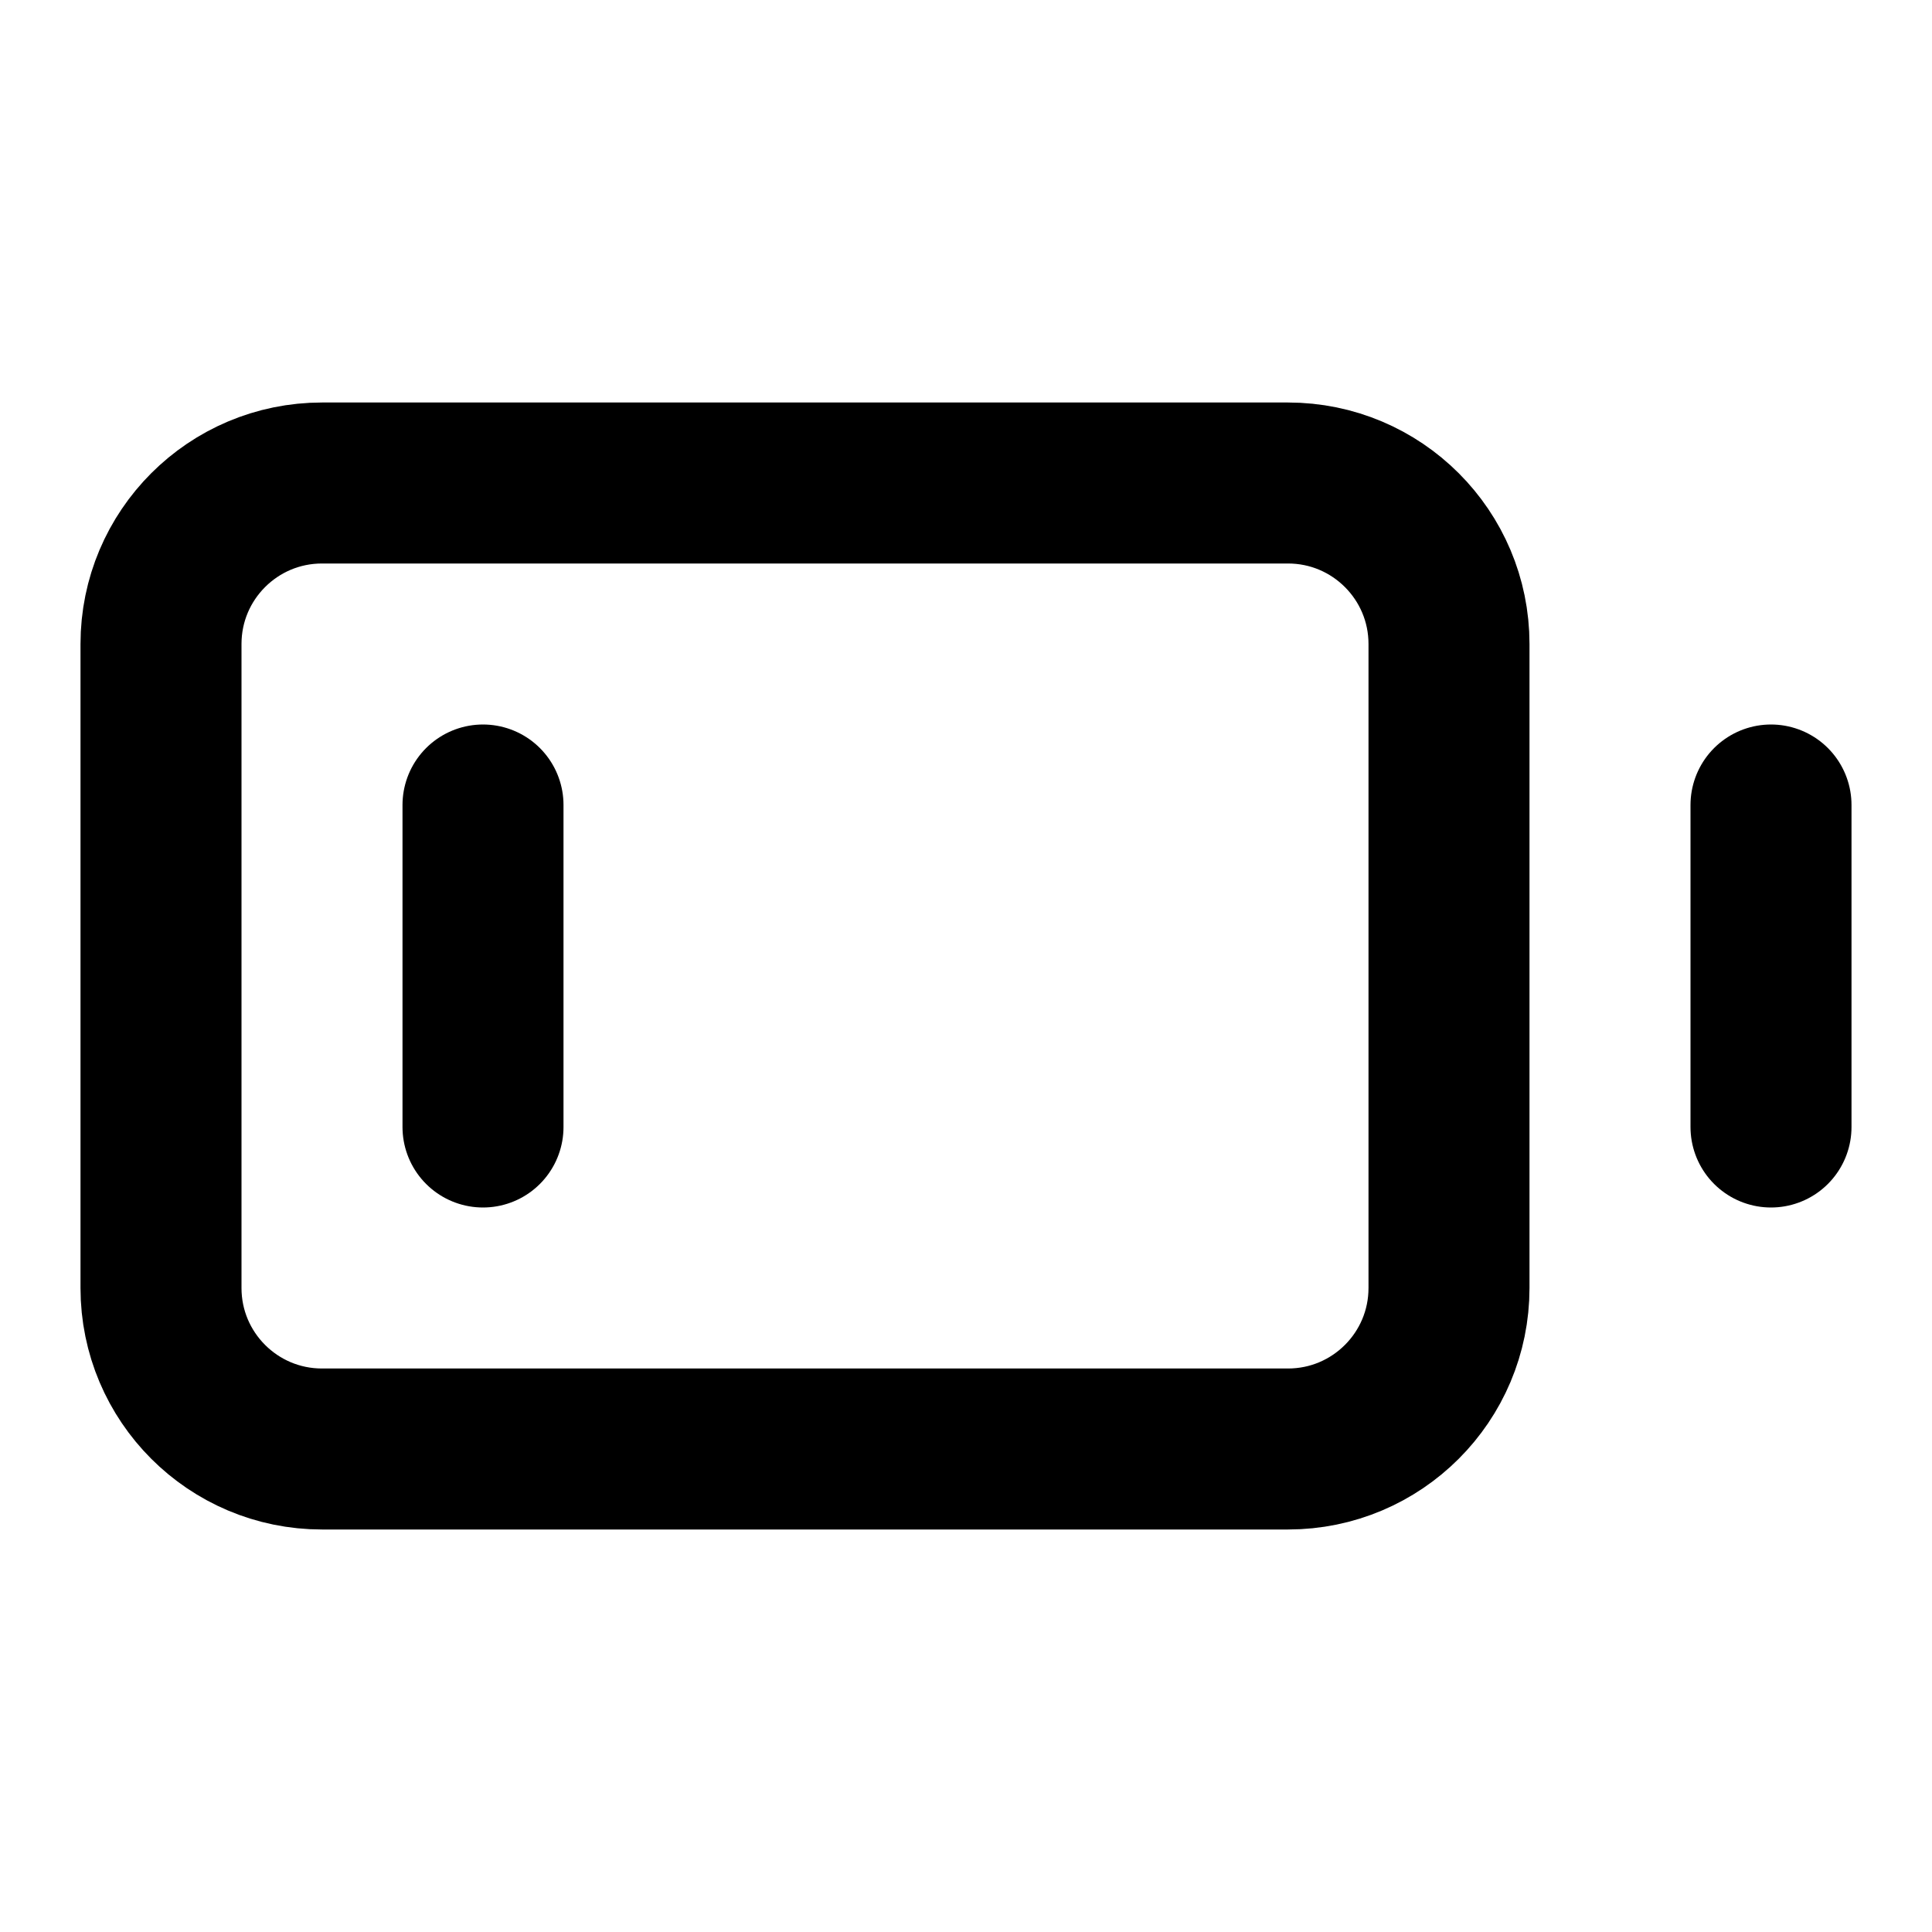
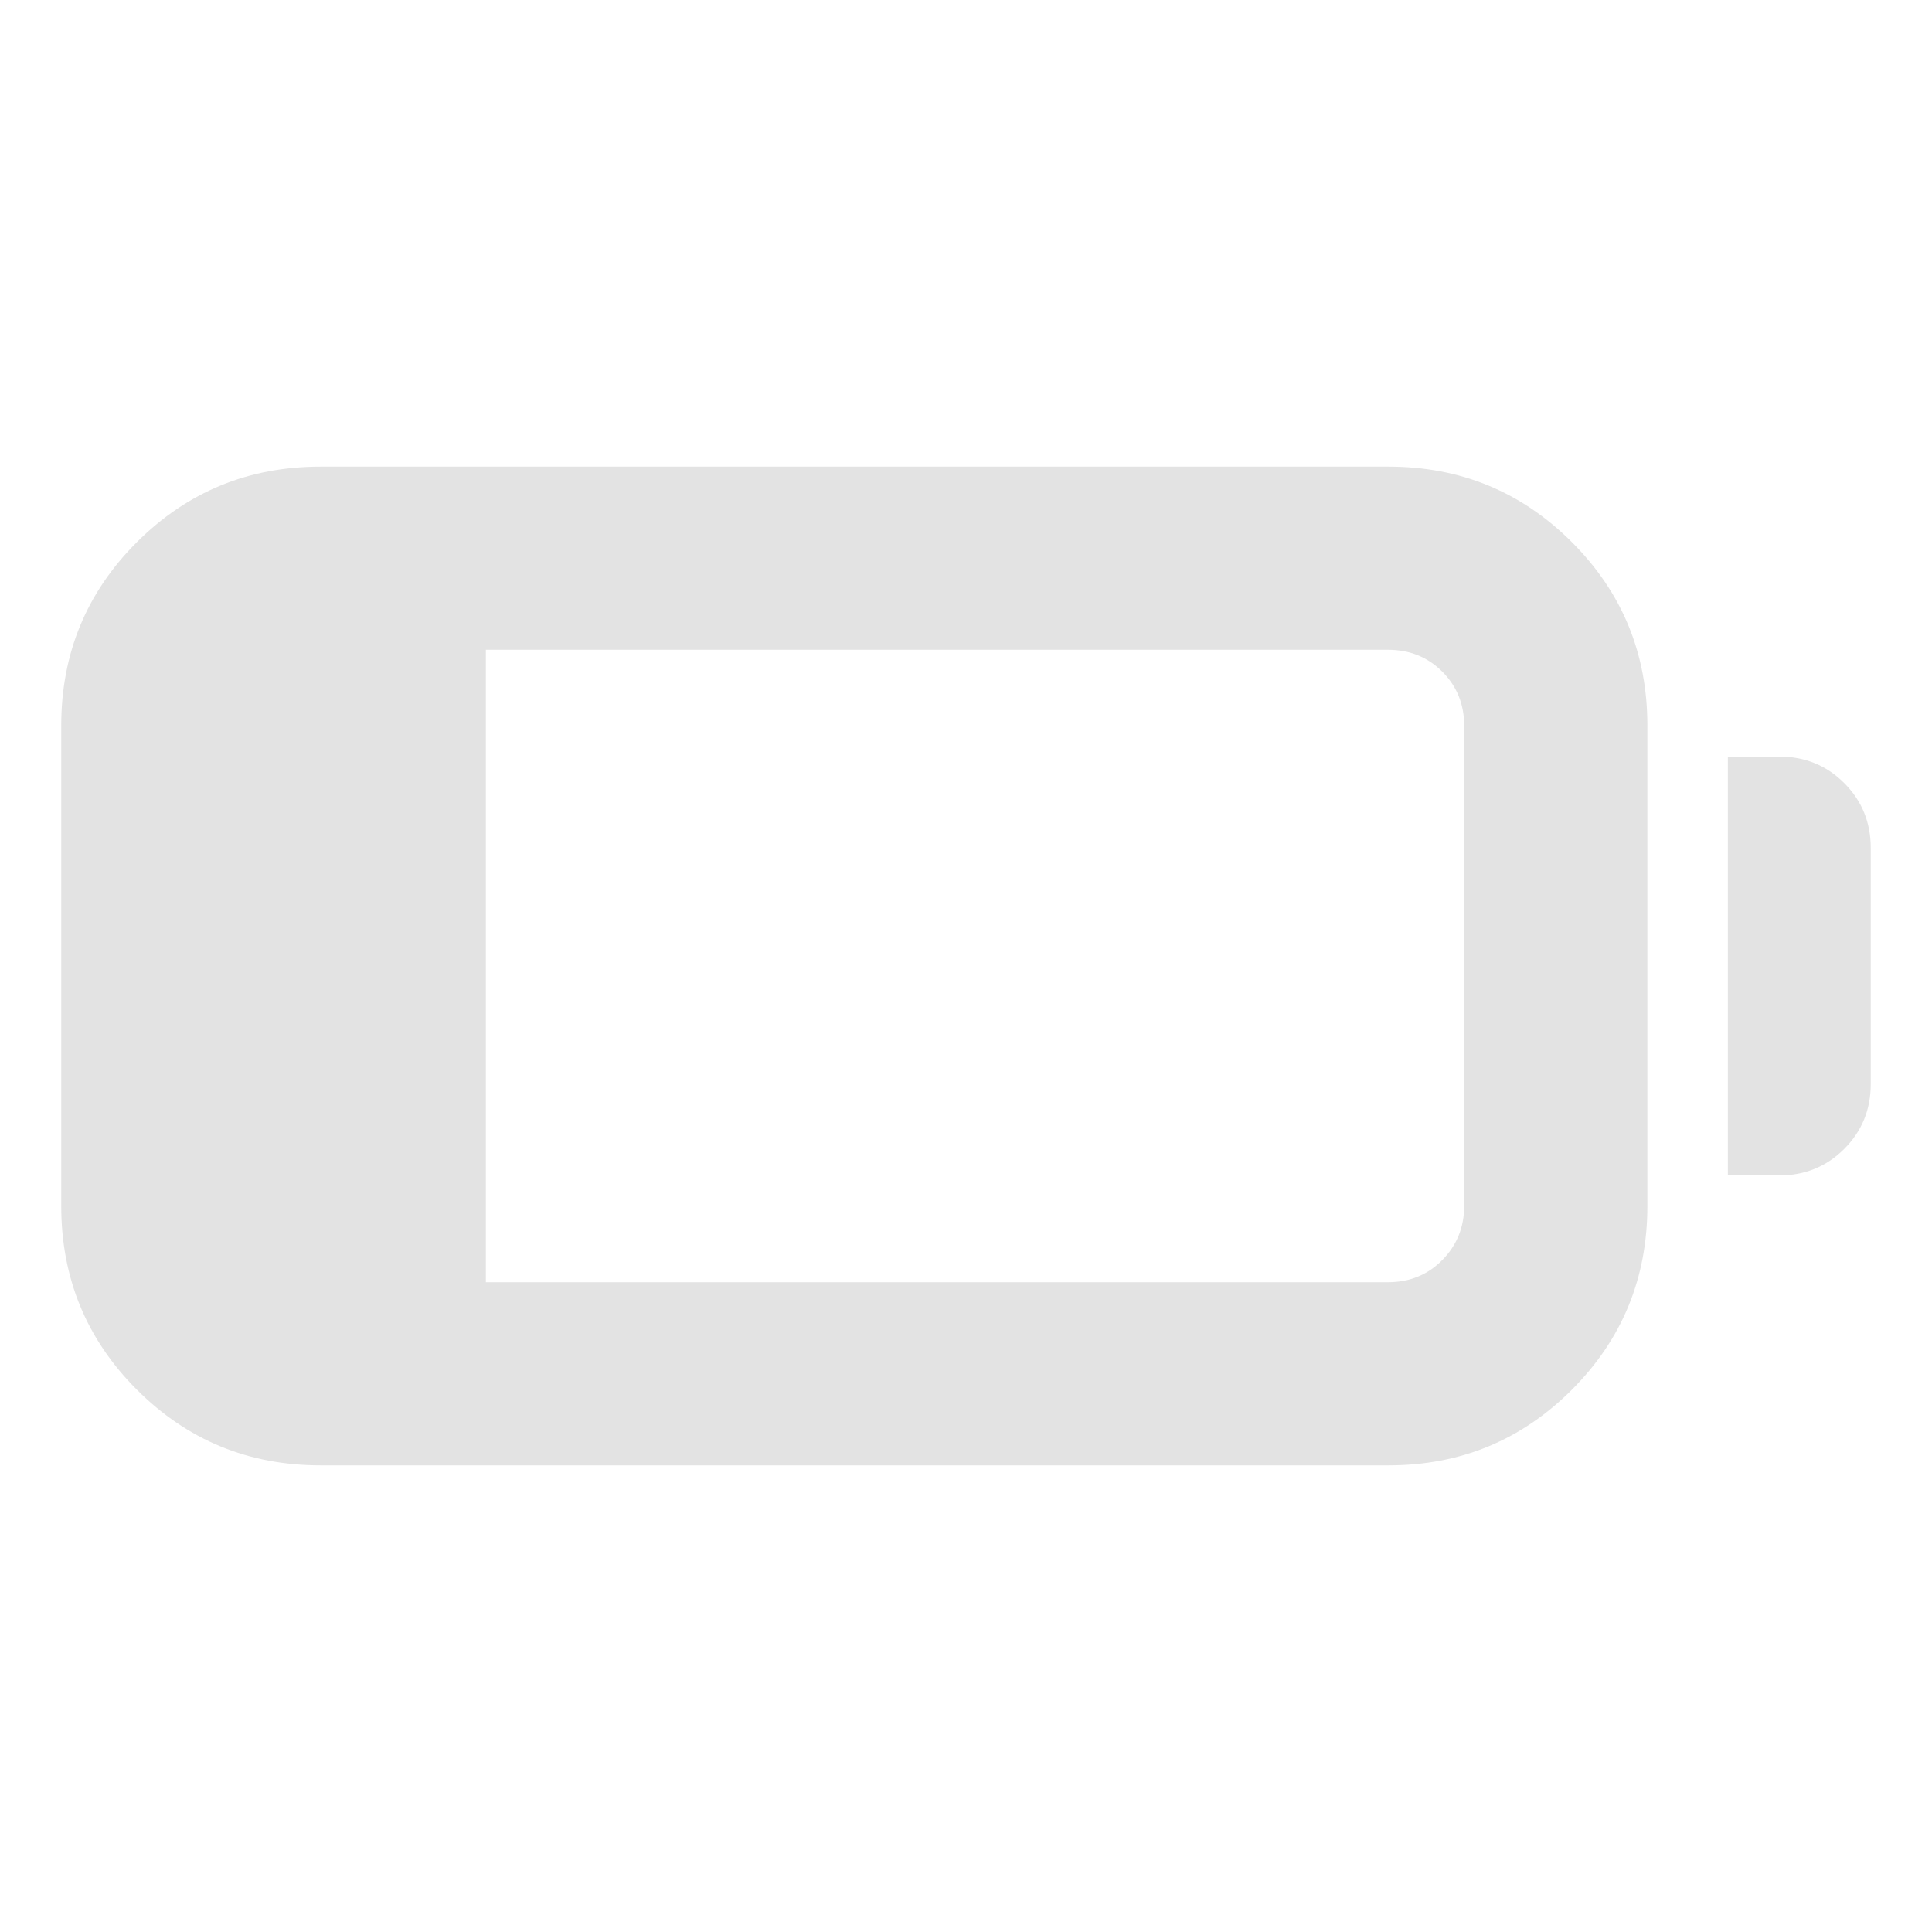
- <svg xmlns="http://www.w3.org/2000/svg" width="24" height="24" viewBox="0 0 24 24" fill="none" stroke="currentColor" stroke-width="2" stroke-linecap="round" stroke-linejoin="round" class="lucide lucide-battery-low-icon lucide-battery-low">
-   <path d="M22 14v-4" />
-   <path d="M6 14v-4" />
-   <rect x="2" y="6" width="16" height="12" rx="2" />
+ <svg xmlns="http://www.w3.org/2000/svg" height="24px" viewBox="0 -960 960 960" width="24px" fill="#e3e3e3">
+   <path d="M159.28-231.87q-53.68 0-91.26-37.58-37.59-37.58-37.59-91.27v-238.8q0-53.59 37.59-91.1 37.58-37.51 91.26-37.51h530.68q53.58 0 91.09 37.51 37.52 37.51 37.52 91.1v238.8q0 53.69-37.52 91.27-37.51 37.58-91.09 37.58H159.28Zm82.15-91h448.29q16.08 0 26.96-11.02 10.88-11.02 10.88-27.07v-238.32q0-16.09-10.88-26.97-10.88-10.88-26.96-10.88H241.43v314.26Zm617.14-53.06v-208.14h25.5q19.15 0 32.32 13.18 13.18 13.17 13.18 32.32v117.14q0 19.15-13.18 32.32-13.17 13.18-32.32 13.18h-25.5Z" />
</svg>
